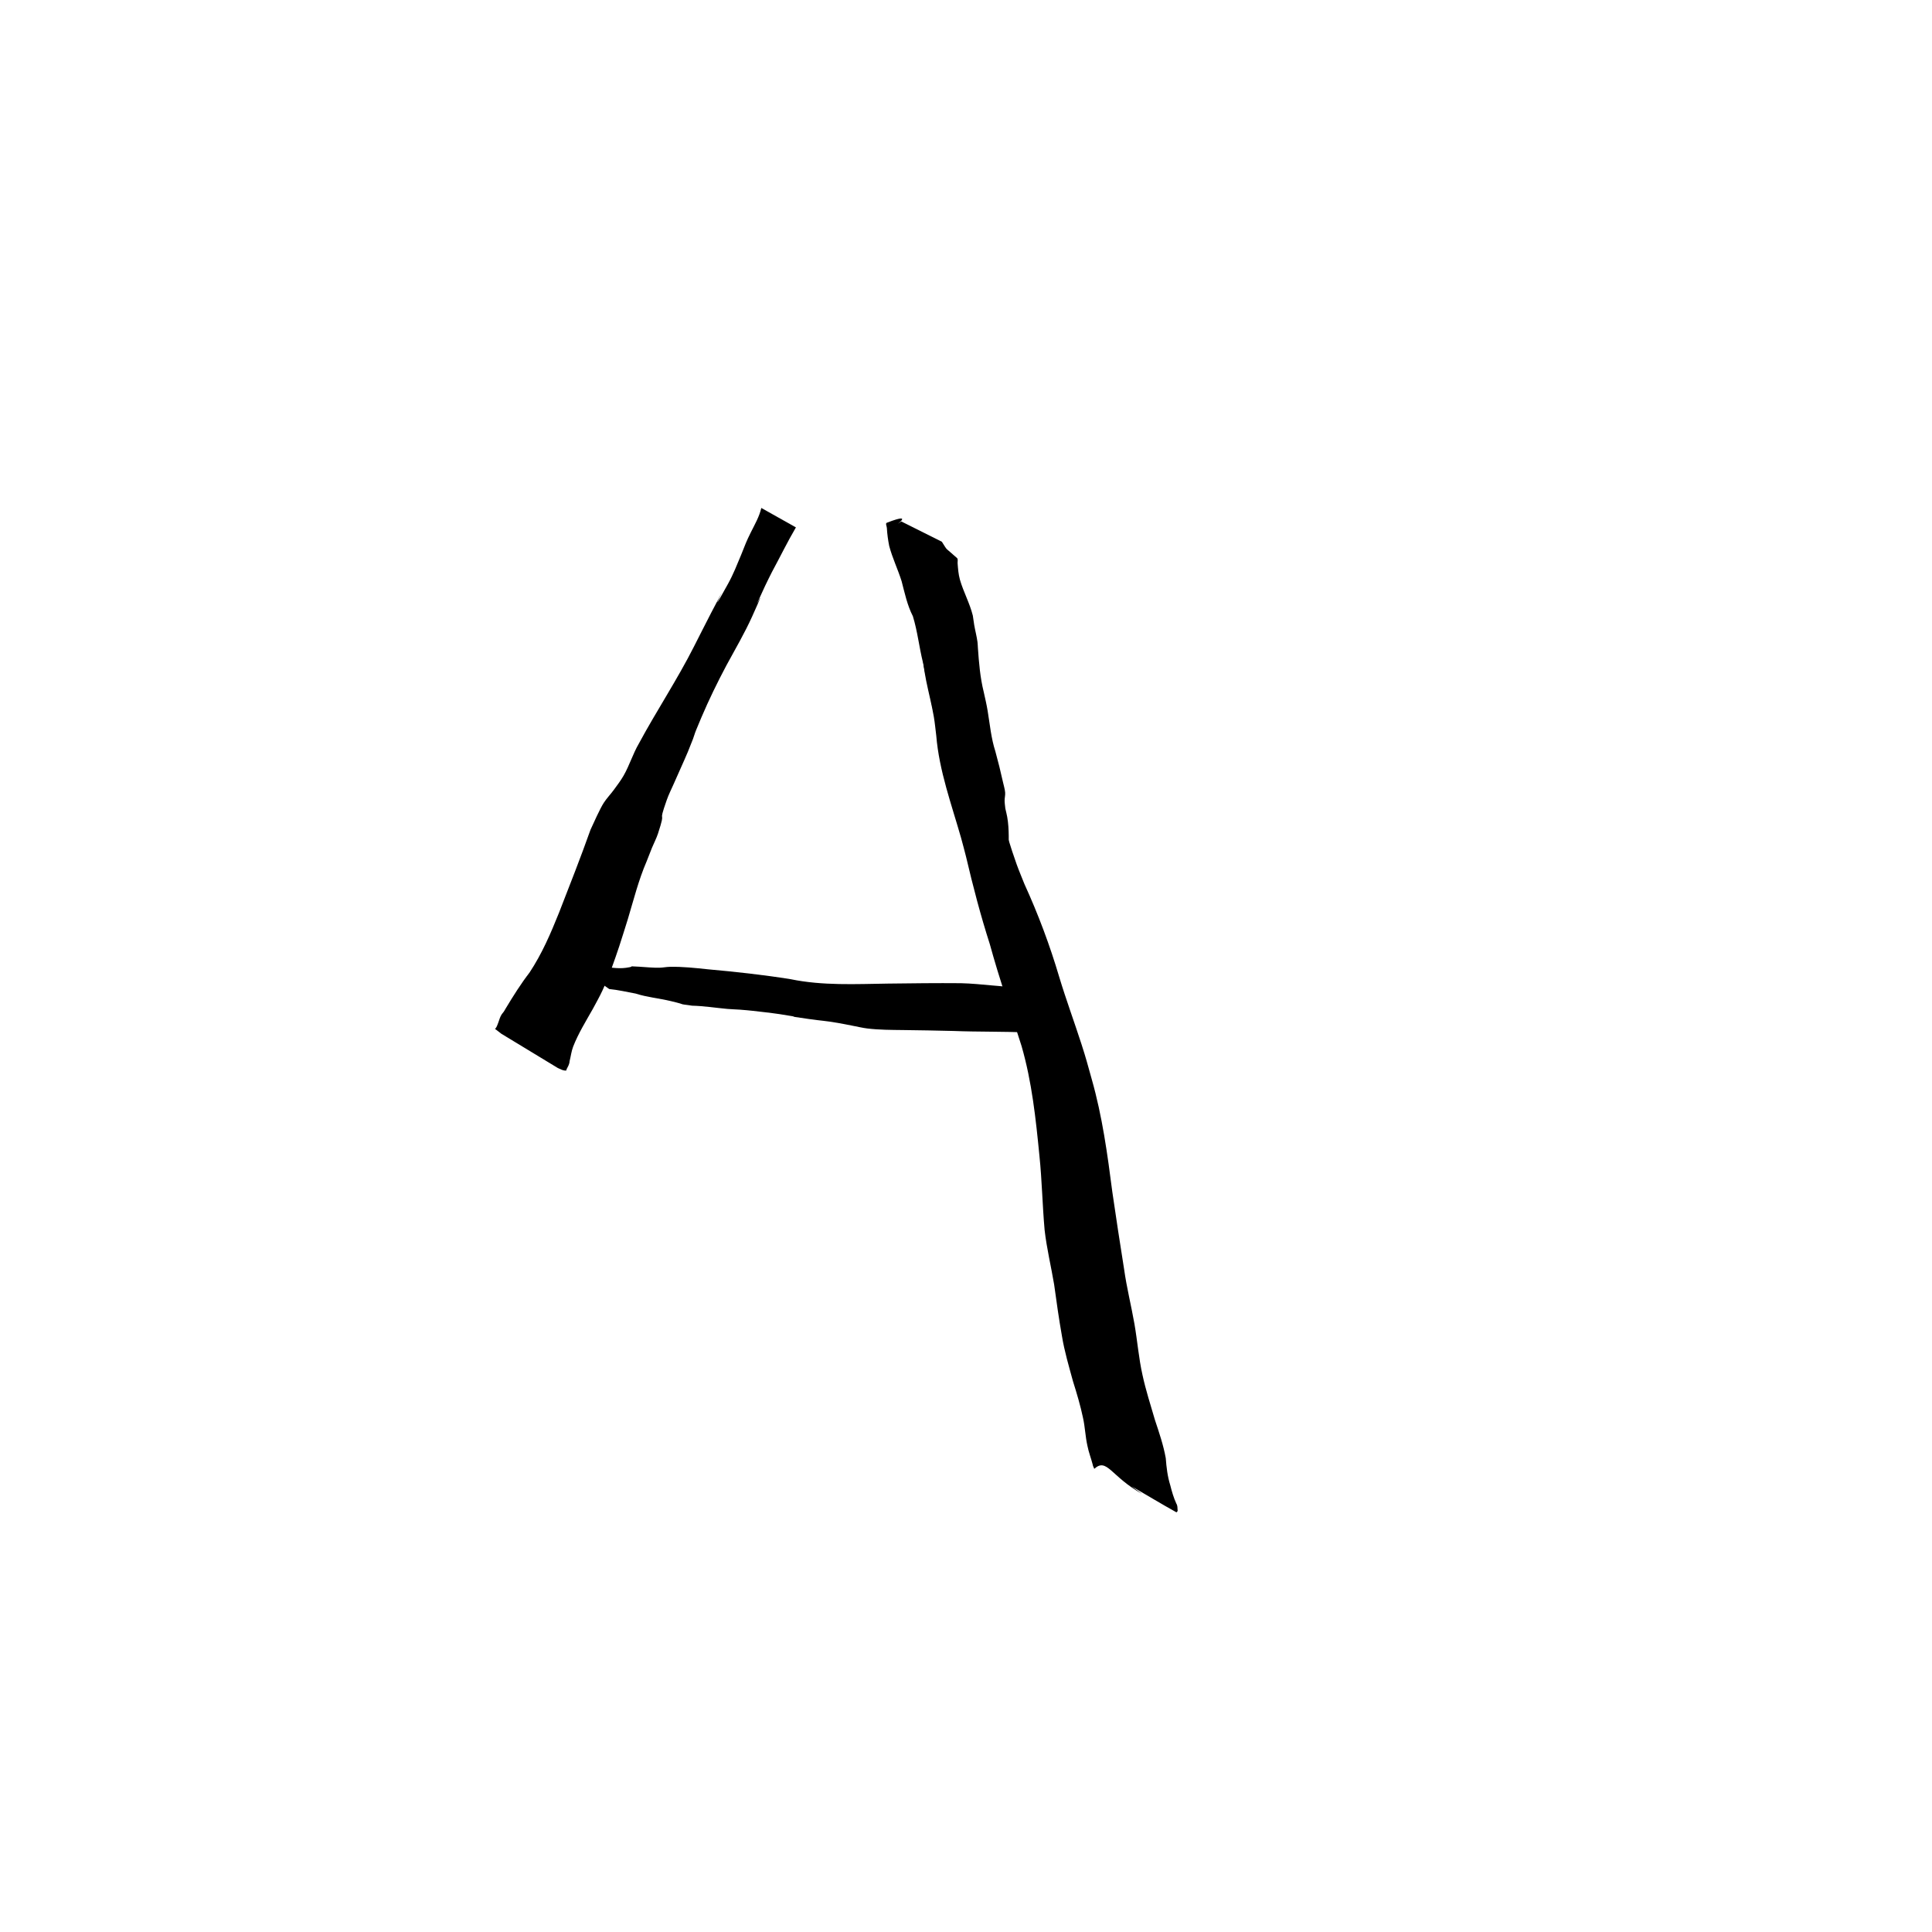
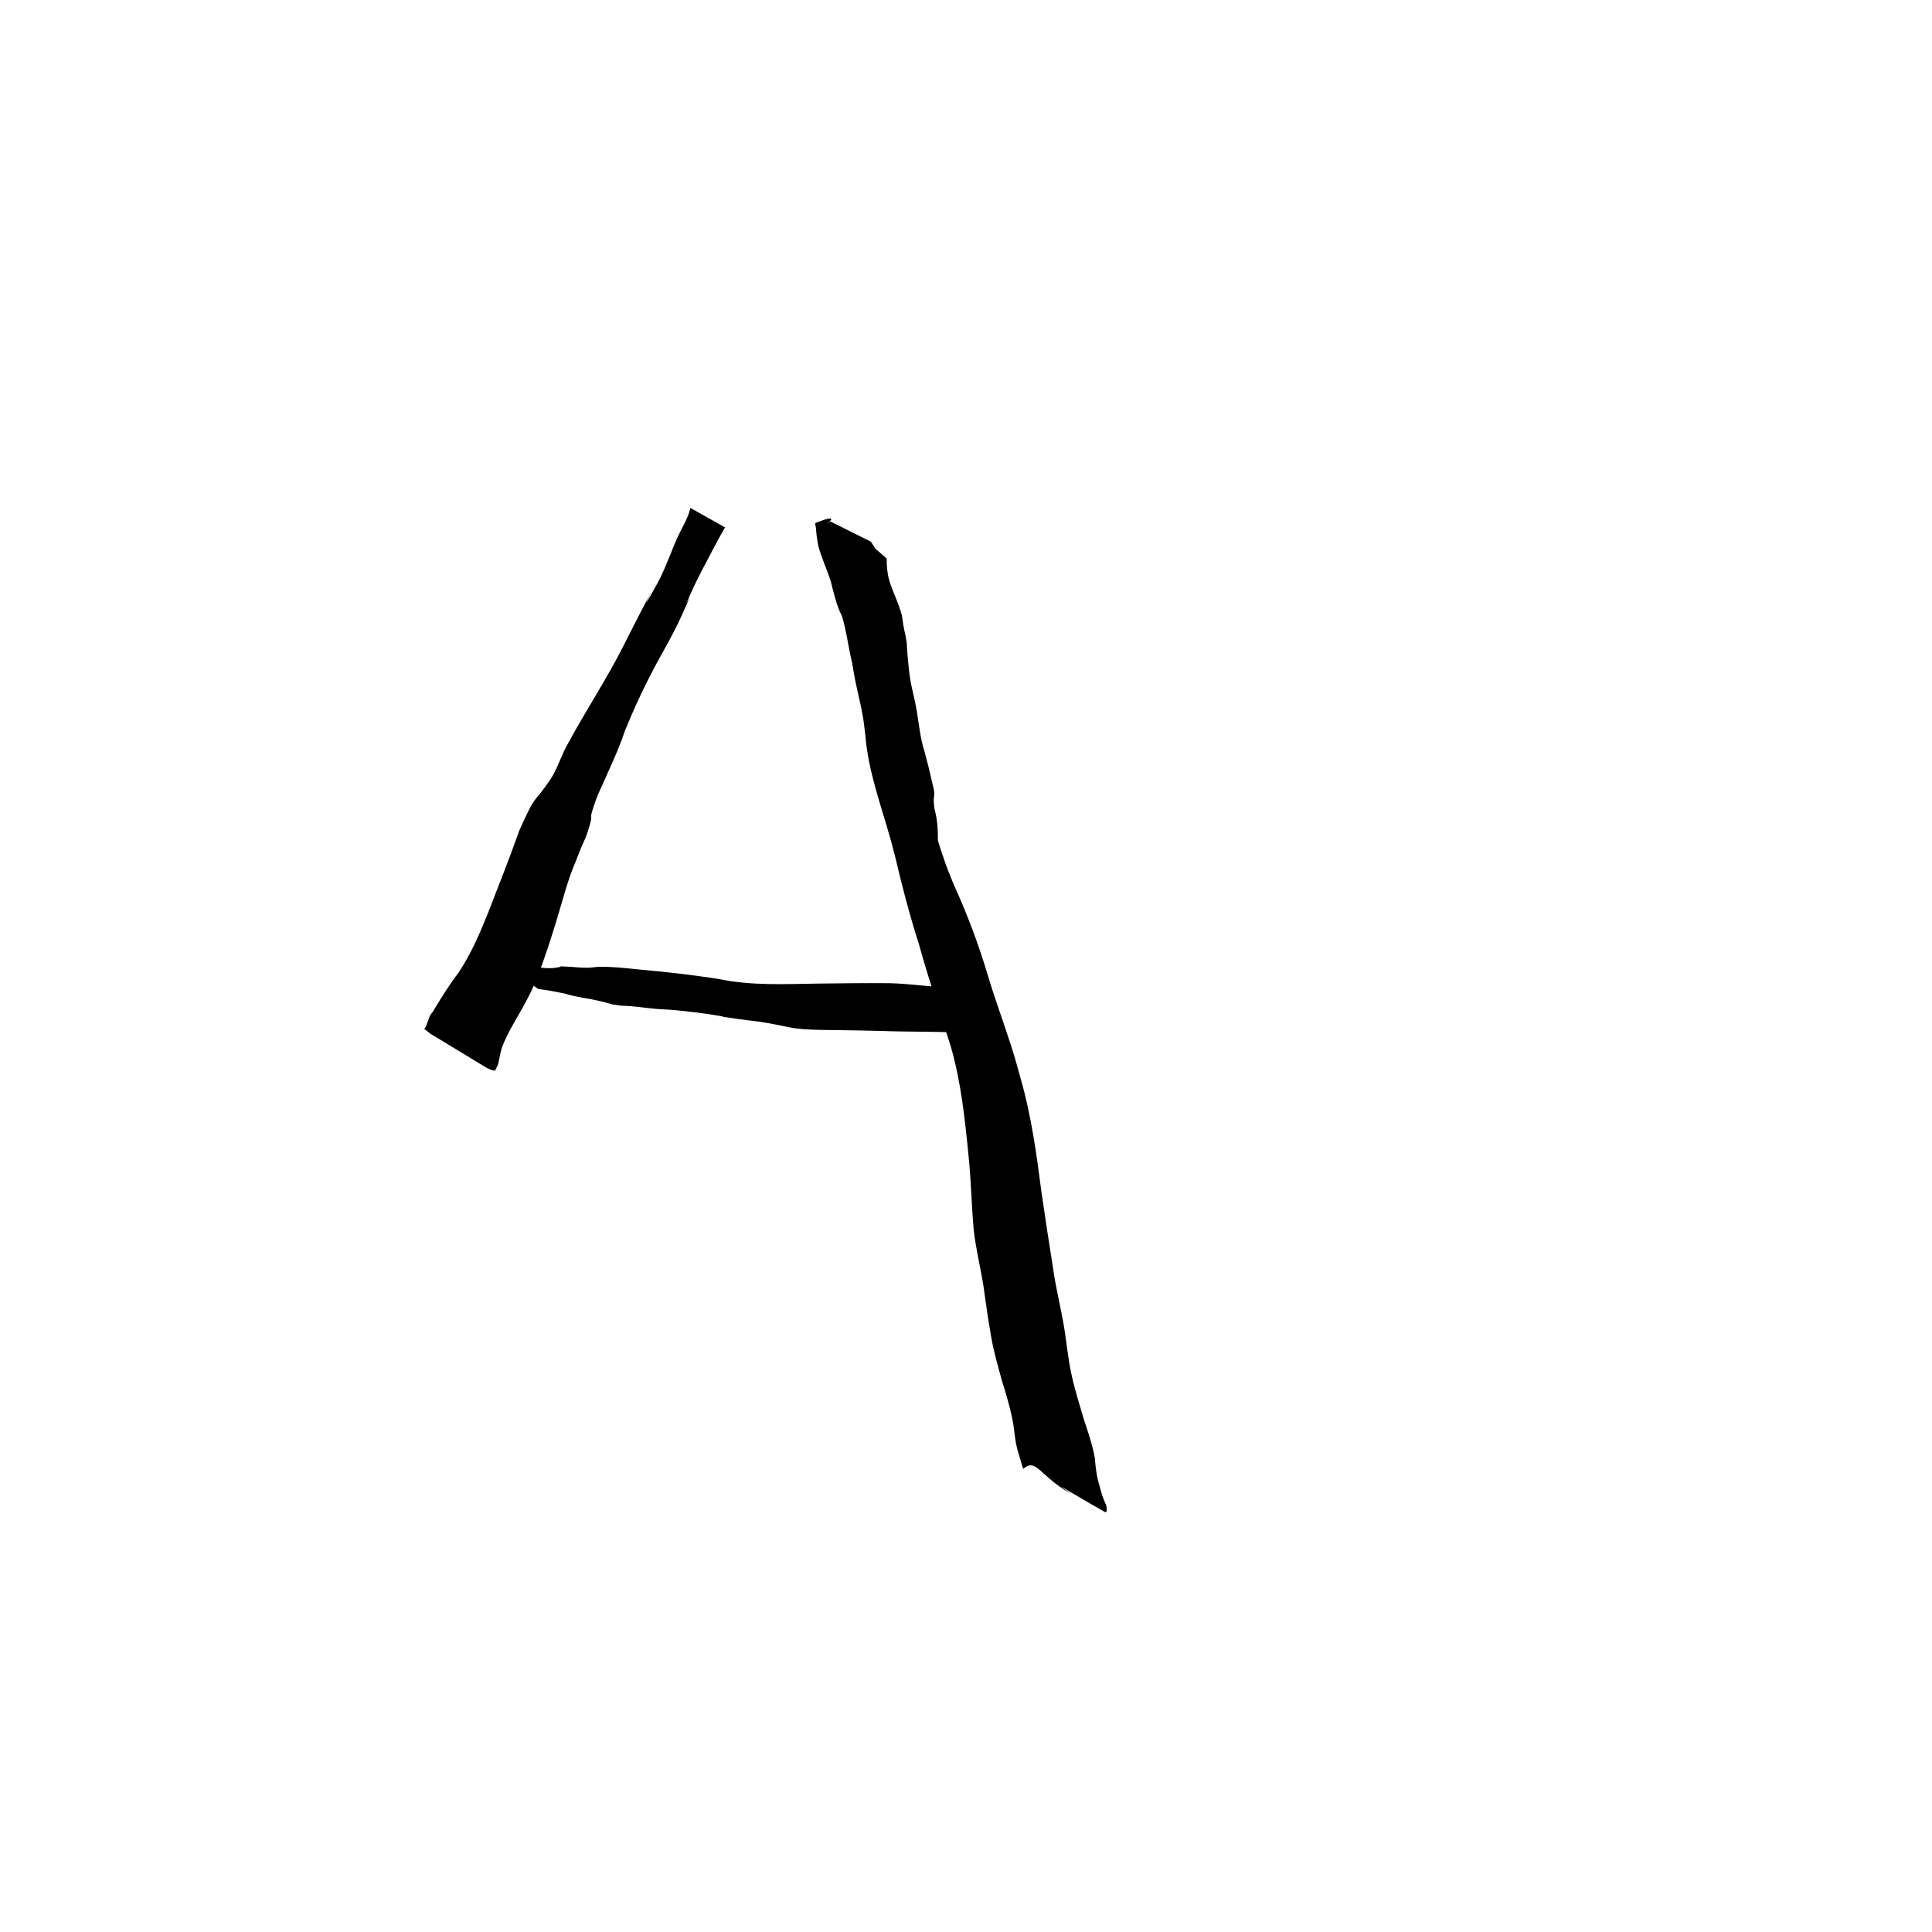
- <svg xmlns="http://www.w3.org/2000/svg" width="1000" height="1000" viewBox="0 0 264.583 264.583" version="1.1" id="svg1">
+ <svg xmlns="http://www.w3.org/2000/svg" width="1000" height="1000" viewBox="60 0 164 264.583" version="1.1" id="svg1">
  <defs id="defs1" />
  <path style="fill:#000000;stroke-width:0.265" id="path7" d="m 104.26,69.563 c -0.275,1.199 -0.893,2.252 -1.434,3.339 -0.642,1.288 -0.752,1.651 -1.321,3.064 -0.573,1.37 -1.063,2.643 -1.783,3.949 -3.81,6.91 1.413,-3.149 -2.335,4.019 -0.803,1.535 -1.565,3.09 -2.359,4.63 -2.301,4.549 -5.134,8.799 -7.546,13.283 -0.814,1.394 -1.277,2.97 -2.079,4.369 -0.389,0.678 -0.866,1.303 -1.327,1.935 -0.446,0.612 -0.982,1.159 -1.393,1.795 -0.518,0.801 -1.412,2.813 -1.816,3.689 -1.357,3.826 -2.849,7.601 -4.321,11.384 -1.154,2.867 -2.311,5.57 -4.019,8.157 -1.201,1.564 -2.243,3.223 -3.259,4.908 -0.095,0.158 -0.181,0.322 -0.285,0.475 -0.078,0.115 -0.18,0.212 -0.258,0.327 -0.229,0.336 -0.34,0.735 -0.47,1.115 -0.116,0.28 -0.196,0.604 -0.393,0.842 -0.027,0.01 -0.097,0.005 -0.081,0.029 0.054,0.084 0.149,0.133 0.227,0.195 0.212,0.169 0.429,0.332 0.643,0.498 0,0 7.727,4.688 7.727,4.688 v 0 c 0.228,0.093 0.81,0.433 1.173,0.347 0.037,-0.009 0.009,-0.075 0.014,-0.112 0.189,-0.378 0.418,-0.72 0.439,-1.158 0.169,-0.667 0.244,-1.354 0.489,-2 0.706,-1.809 1.732,-3.455 2.683,-5.142 0.438,-0.808 0.942,-1.709 1.329,-2.542 0.91,-1.961 1.612,-4.012 2.3,-6.058 0.291,-0.911 0.901,-2.802 1.171,-3.7 0.801,-2.666 1.474,-5.369 2.581,-7.934 0.244,-0.618 0.48,-1.239 0.731,-1.854 0.266,-0.65 0.602,-1.274 0.821,-1.941 1.257,-3.837 -0.162,-0.726 1.204,-4.607 0.267,-0.76 0.635,-1.48 0.959,-2.218 0.323,-0.738 0.654,-1.473 0.981,-2.209 0.319,-0.728 0.655,-1.45 0.957,-2.185 1.48,-3.607 0.286,-1.033 1.845,-4.692 1.034,-2.427 2.192,-4.804 3.431,-7.133 1.196,-2.21 2.487,-4.399 3.521,-6.692 2.881,-6.391 -1.083,1.945 1.773,-4.189 0.296,-0.636 0.62,-1.258 0.93,-1.887 1.106,-2.037 2.117,-4.125 3.289,-6.122 z" />
  <path style="fill:#000000;stroke-width:0.265" id="path8" d="m 83.431,135.444 c 1.221,0.122 2.418,0.4 3.623,0.625 1.568,0.503 3.216,0.646 4.81,1.028 2.762,0.662 0.499,0.283 2.919,0.629 1.618,0.04 3.217,0.294 4.824,0.443 0.569,0.052 1.141,0.058 1.71,0.101 1.419,0.106 2.119,0.201 3.546,0.365 0.627,0.082 1.256,0.149 1.881,0.245 4.074,0.626 -0.179,0.074 3.987,0.665 2.035,0.288 1.981,0.202 4.021,0.544 0.659,0.11 1.313,0.251 1.97,0.376 0.682,0.127 1.358,0.296 2.047,0.381 1.612,0.199 3.309,0.197 4.93,0.217 2.286,0.028 4.569,0.067 6.854,0.125 3.429,0.133 6.865,0.06 10.293,0.213 1.876,0.095 3.734,0.395 5.588,0.684 0.309,0.048 0.721,0.374 0.928,0.139 0.183,-0.208 -0.277,-0.48 -0.416,-0.72 0.059,-0.052 0.118,-0.104 0.177,-0.156 0,0 -6.68,-4.999 -6.68,-4.999 v 0 c -0.262,-0.098 -0.524,-0.196 -0.786,-0.293 -0.59,-0.302 -1.151,-0.671 -1.771,-0.906 -0.108,-0.041 -1.942,-0.19 -1.979,-0.193 -1.433,-0.13 -2.866,-0.275 -4.307,-0.31 -3.323,-0.029 -6.645,0.011 -9.968,0.053 -4.456,0.065 -8.973,0.304 -13.366,-0.604 -3.76,-0.601 -7.541,-1.013 -11.333,-1.354 -1.719,-0.182 -3.474,-0.374 -5.206,-0.337 -0.47,0.01 -0.936,0.109 -1.406,0.122 -0.762,0.022 -1.975,-0.082 -2.737,-0.136 -2.35,-0.094 -0.03,-0.105 -1.861,0.149 -1.185,0.165 -2.408,-0.111 -3.588,-0.189 -1.177,-0.234 -2.401,-0.612 -3.603,-0.36 z" />
  <path style="fill:#000000;stroke-width:0.265" id="path9" d="m 124.821,79.5 c 0.439,1.123 1.074,2.252 1.2,3.474 0.049,0.477 -0.101,0.957 -0.078,1.436 0.029,0.616 0.158,1.223 0.234,1.835 0.08,0.643 0.156,1.286 0.233,1.929 -0.276,3.426 0.916,6.685 1.48,10.011 0.144,0.847 0.219,1.704 0.328,2.557 0.397,4.832 2.088,9.402 3.405,14.028 0.24,0.842 0.448,1.693 0.672,2.54 0.947,4.043 1.995,8.059 3.265,12.013 1.289,4.691 2.869,9.294 4.339,13.929 1.42,4.9 1.956,9.996 2.451,15.057 0.349,3.376 0.406,6.773 0.709,10.152 0.286,2.513 0.886,4.97 1.304,7.461 0.322,2.35 0.652,4.7 1.066,7.036 0.342,2.103 0.954,4.144 1.511,6.196 0.524,1.661 1.021,3.327 1.379,5.033 0.281,1.258 0.314,2.549 0.6,3.805 0.17,0.883 0.504,1.719 0.726,2.586 0.018,0.209 0.153,0.379 0.208,0.578 1.753,-1.579 2.246,1.021 6.55,3.429 0,0 -1.452,-1.052 -1.452,-1.052 v 0 c 2.052,1.192 4.083,2.421 6.157,3.575 0.023,0.013 0.161,-0.148 0.17,-0.19 0.005,-0.021 -0.007,-0.104 -0.009,-0.121 -0.018,-0.298 0.001,-0.614 -0.169,-0.875 -0.372,-0.804 -0.617,-1.659 -0.833,-2.516 -0.379,-1.212 -0.524,-2.454 -0.619,-3.717 -0.319,-1.775 -0.9,-3.484 -1.47,-5.191 -0.599,-2.055 -1.261,-4.094 -1.714,-6.188 -0.521,-2.313 -0.7,-4.684 -1.107,-7.018 -0.438,-2.49 -1.058,-4.945 -1.409,-7.45 -0.566,-3.524 -1.097,-7.053 -1.614,-10.585 -0.672,-5.21 -1.376,-10.38 -2.819,-15.449 -0.562,-2.009 -0.779,-2.865 -1.413,-4.826 -0.989,-3.063 -2.108,-6.085 -3.038,-9.168 -1.288,-4.357 -2.88,-8.61 -4.77,-12.744 -0.356,-0.904 -0.741,-1.797 -1.069,-2.711 -1.721,-4.8 -2.837,-9.802 -4.669,-14.566 -0.311,-0.95 -0.649,-1.892 -0.932,-2.85 -0.63,-2.125 -0.991,-4.326 -1.63,-6.448 -0.22,-0.73 -0.481,-1.446 -0.746,-2.16 -0.281,-0.758 -0.595,-1.504 -0.893,-2.256 -0.115,-0.361 -1.2,-3.806 -1.358,-4.201 -0.264,-0.658 -0.654,-1.261 -0.916,-1.919 -0.419,-1.054 -0.568,-2.185 -0.78,-3.289 z" />
  <path style="fill:#000000;stroke-width:0.265" id="path10" d="m 141.516,127.994 c -0.702,-0.761 -1.36,-1.589 -1.817,-2.524 -0.349,-0.715 -0.474,-1.21 -0.714,-1.97 -0.287,-1.004 -0.4,-2.044 -0.562,-3.072 -0.081,-0.515 -0.298,-1.713 -0.323,-2.232 -0.017,-0.351 0.026,-0.702 0.038,-1.054 -0.022,-1.753 0.106,-3.537 -0.204,-5.273 -0.069,-0.386 -0.171,-0.765 -0.256,-1.147 -0.033,-0.358 -0.095,-0.714 -0.099,-1.073 -0.004,-0.375 0.106,-0.75 0.074,-1.123 -0.042,-0.478 -0.192,-0.939 -0.295,-1.408 -0.311,-1.419 -0.663,-2.822 -1.046,-4.224 -0.581,-1.795 -0.747,-3.673 -1.052,-5.522 -0.149,-0.904 -0.343,-1.722 -0.542,-2.617 -0.494,-1.98 -0.655,-4.013 -0.798,-6.041 -0.018,-0.263 -0.021,-0.528 -0.055,-0.79 -0.103,-0.78 -0.315,-1.55 -0.447,-2.326 -0.073,-0.43 -0.123,-0.863 -0.192,-1.293 -0.422,-1.701 -1.283,-3.24 -1.767,-4.921 -0.205,-0.735 -0.26,-1.488 -0.317,-2.243 -0.018,-0.235 0.08,-0.517 -0.064,-0.704 -1.806,-1.635 -1.182,-0.821 -2.097,-2.252 0,0 -5.554,-2.776 -5.554,-2.776 v 0 c -1.846,1.253 2.483,-1.548 -1.977,0.18 -0.222,0.086 -0.009,0.477 0.004,0.715 0.045,0.828 0.161,1.659 0.322,2.471 0.439,1.653 1.185,3.188 1.697,4.815 0.427,1.626 0.768,3.291 1.543,4.799 0.639,2.074 0.858,4.249 1.384,6.353 0.604,2.752 1.139,5.519 1.765,8.266 0.368,1.395 0.751,2.786 1.08,4.192 0.109,0.465 0.171,0.943 0.314,1.398 0.287,0.913 0.799,1.746 0.992,2.694 0.268,1.118 0.639,2.222 0.869,3.347 0.153,0.749 0.192,1.489 0.31,2.244 0.062,0.4 0.147,0.797 0.221,1.196 0.102,0.414 0.221,0.823 0.306,1.241 0.366,1.813 0.456,3.684 0.985,5.466 0.489,1.636 1.148,3.192 2.131,4.598 z" />
</svg>
